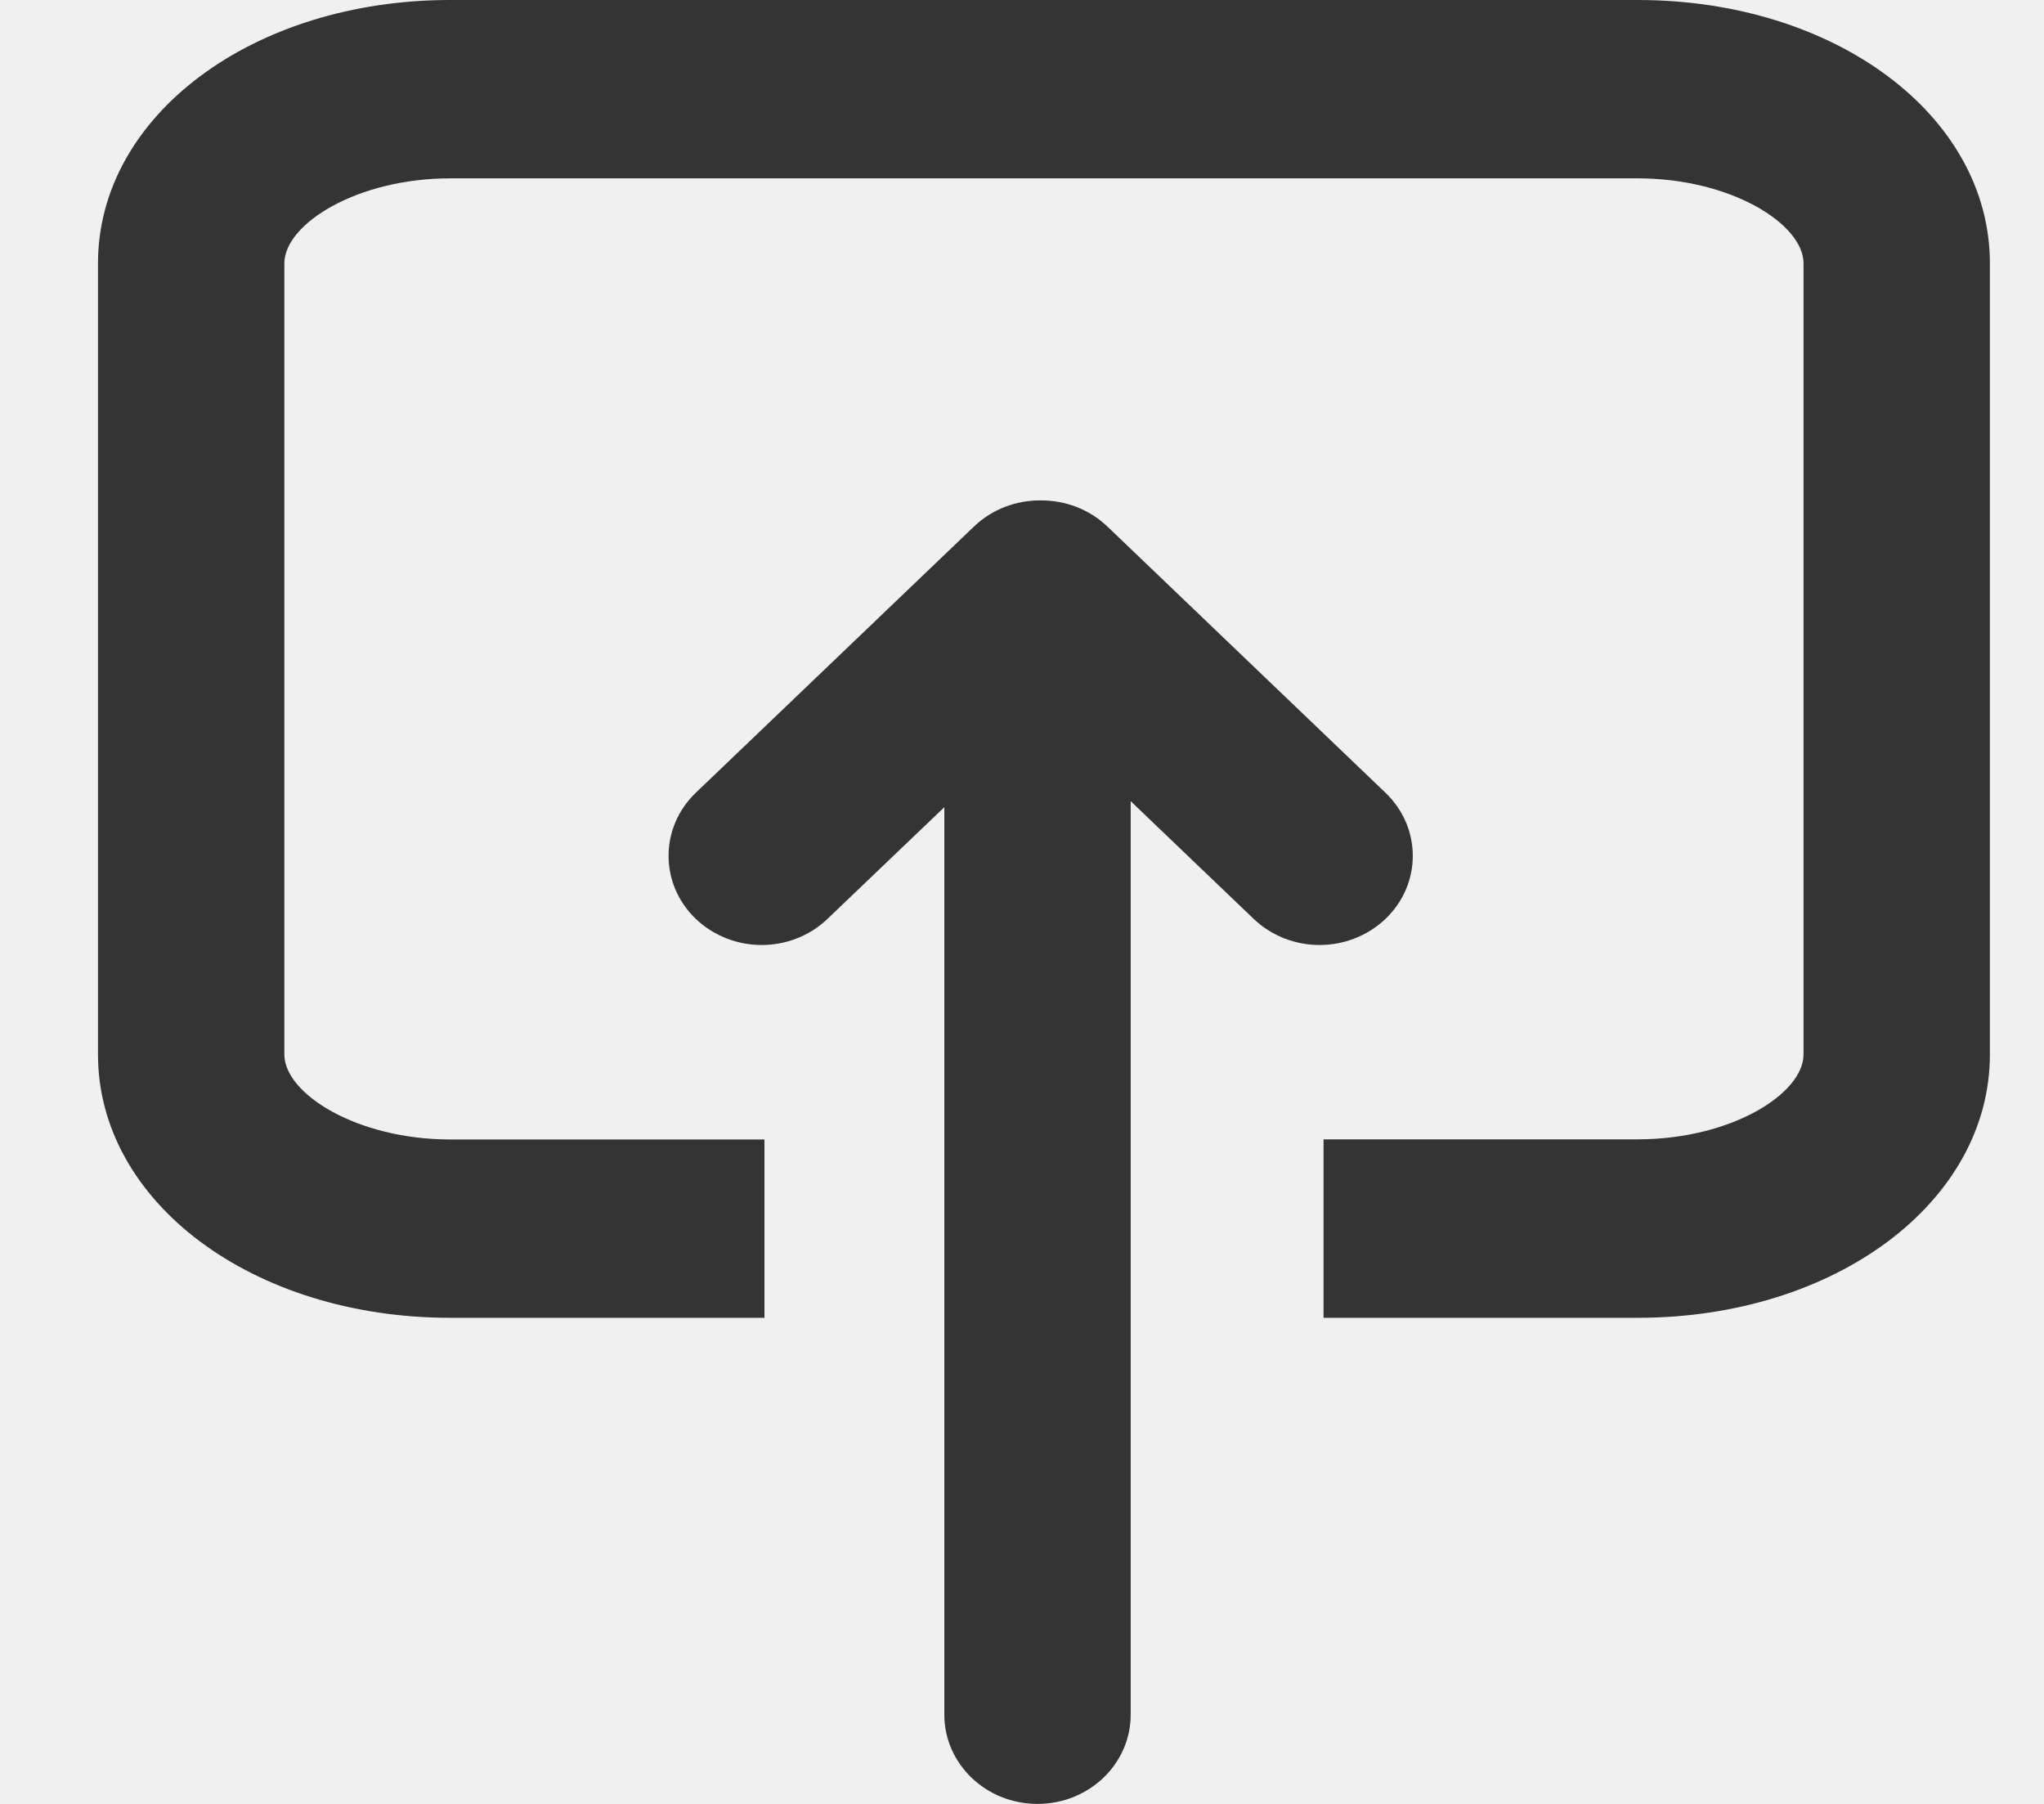
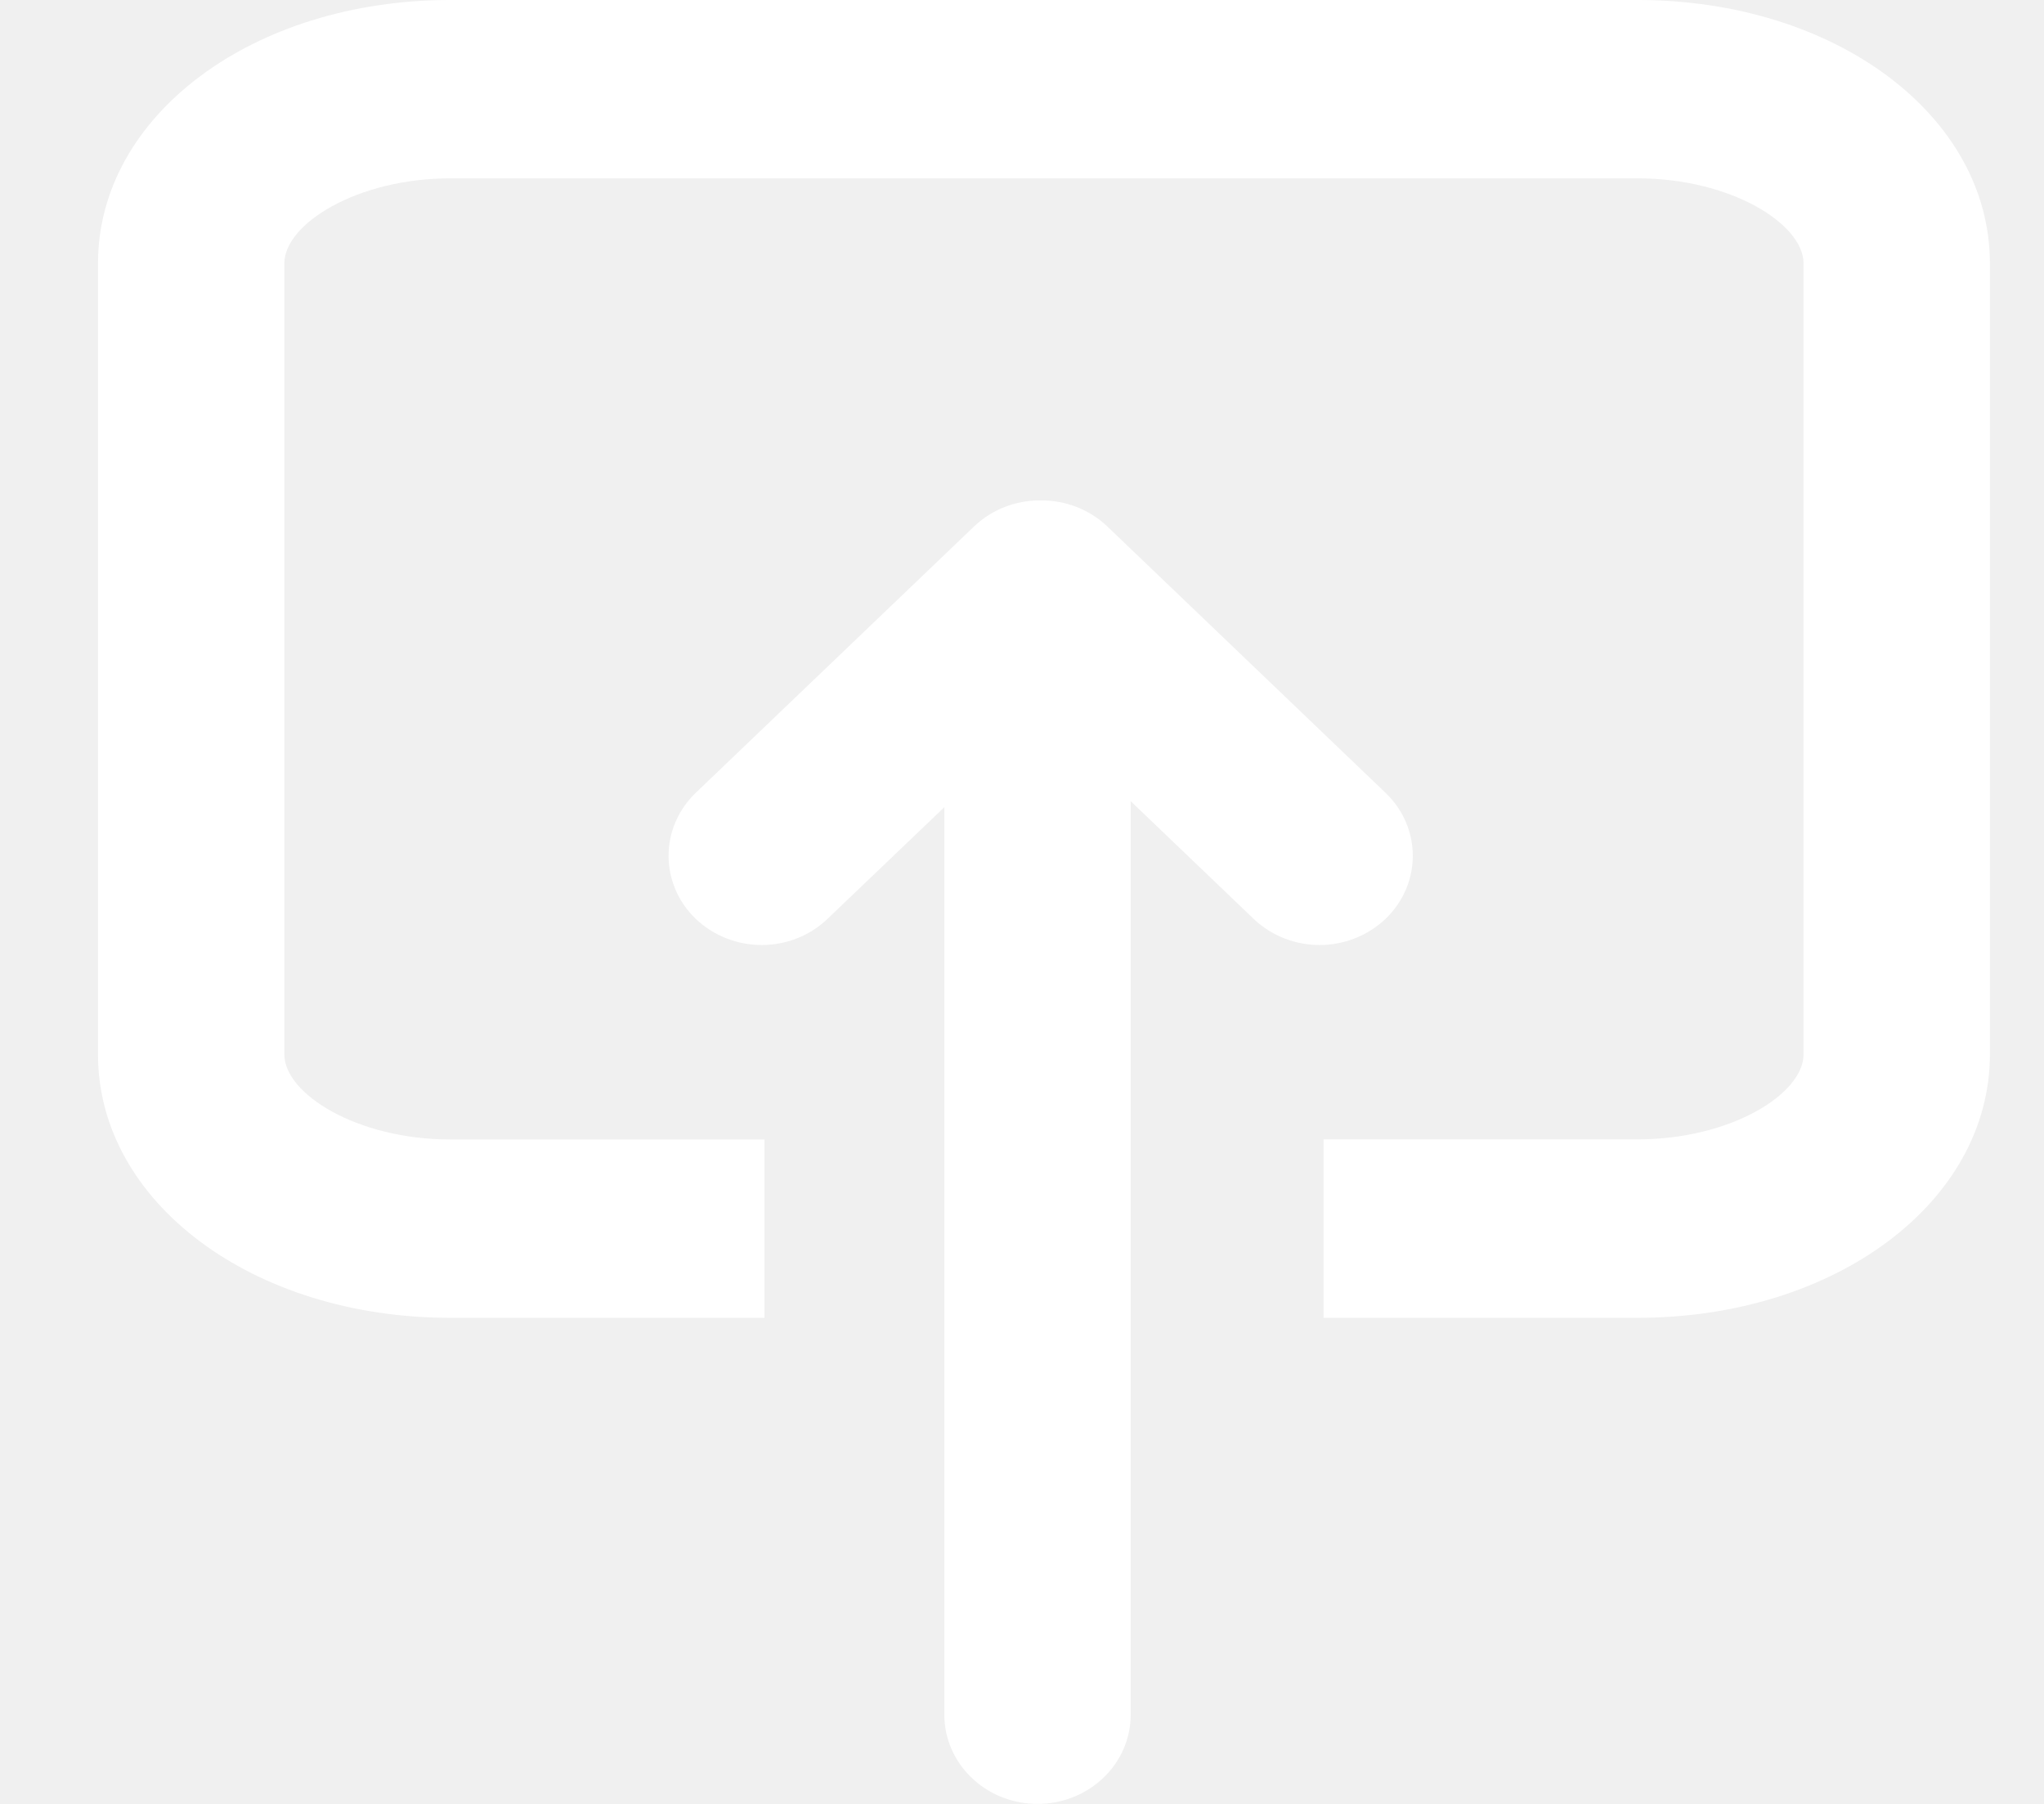
<svg xmlns="http://www.w3.org/2000/svg" width="17" height="15" viewBox="0 0 17 15" fill="none">
-   <path d="M3.745 10.958H6.358V9.475H3.745C2.968 9.475 2.365 9.095 2.365 8.768V2.19C2.365 1.863 2.968 1.483 3.745 1.483H13.62C14.397 1.483 15 1.863 15 2.19V8.768C15 9.095 14.397 9.474 13.62 9.474H11.008V10.958H13.62C15.263 10.958 16.55 9.996 16.55 8.768V2.19C16.55 0.961 15.263 -6.29425e-05 13.62 -6.29425e-05H3.745C2.102 -6.29425e-05 0.815 0.962 0.815 2.19V8.768C0.815 9.996 2.102 10.958 3.745 10.958Z" fill="#343434" />
-   <path d="M6.335 7.858C6.534 7.858 6.732 7.785 6.883 7.64L7.854 6.712V9.933V11.416V14.258C7.854 14.668 8.201 15 8.629 15C9.057 15 9.404 14.668 9.404 14.258V11.416V9.933V6.662L10.427 7.641C10.578 7.785 10.777 7.858 10.975 7.858C11.173 7.858 11.371 7.785 11.523 7.641C11.826 7.351 11.826 6.882 11.523 6.592L9.209 4.377C9.057 4.233 8.859 4.161 8.661 4.161C8.659 4.161 8.657 4.161 8.655 4.161C8.653 4.161 8.651 4.161 8.649 4.161C8.451 4.161 8.253 4.233 8.102 4.377L5.787 6.592C5.485 6.882 5.485 7.351 5.787 7.641C5.939 7.785 6.137 7.858 6.335 7.858Z" fill="#343434" />
+   <path d="M3.745 10.958H6.358V9.475H3.745C2.968 9.475 2.365 9.095 2.365 8.768V2.19C2.365 1.863 2.968 1.483 3.745 1.483H13.62C14.397 1.483 15 1.863 15 2.19V8.768C15 9.095 14.397 9.474 13.62 9.474H11.008V10.958H13.62C15.263 10.958 16.55 9.996 16.55 8.768V2.19C16.55 0.961 15.263 -6.29425e-05 13.62 -6.29425e-05H3.745C2.102 -6.29425e-05 0.815 0.962 0.815 2.19V8.768C0.815 9.996 2.102 10.958 3.745 10.958Z" fill="#fff" />
+   <path d="M6.335 7.858C6.534 7.858 6.732 7.785 6.883 7.64L7.854 6.712V9.933V11.416V14.258C7.854 14.668 8.201 15 8.629 15C9.057 15 9.404 14.668 9.404 14.258V11.416V9.933V6.662L10.427 7.641C10.578 7.785 10.777 7.858 10.975 7.858C11.173 7.858 11.371 7.785 11.523 7.641C11.826 7.351 11.826 6.882 11.523 6.592L9.209 4.377C9.057 4.233 8.859 4.161 8.661 4.161C8.659 4.161 8.657 4.161 8.655 4.161C8.653 4.161 8.651 4.161 8.649 4.161C8.451 4.161 8.253 4.233 8.102 4.377L5.787 6.592C5.485 6.882 5.485 7.351 5.787 7.641C5.939 7.785 6.137 7.858 6.335 7.858Z" fill="#fff" />
</svg>
